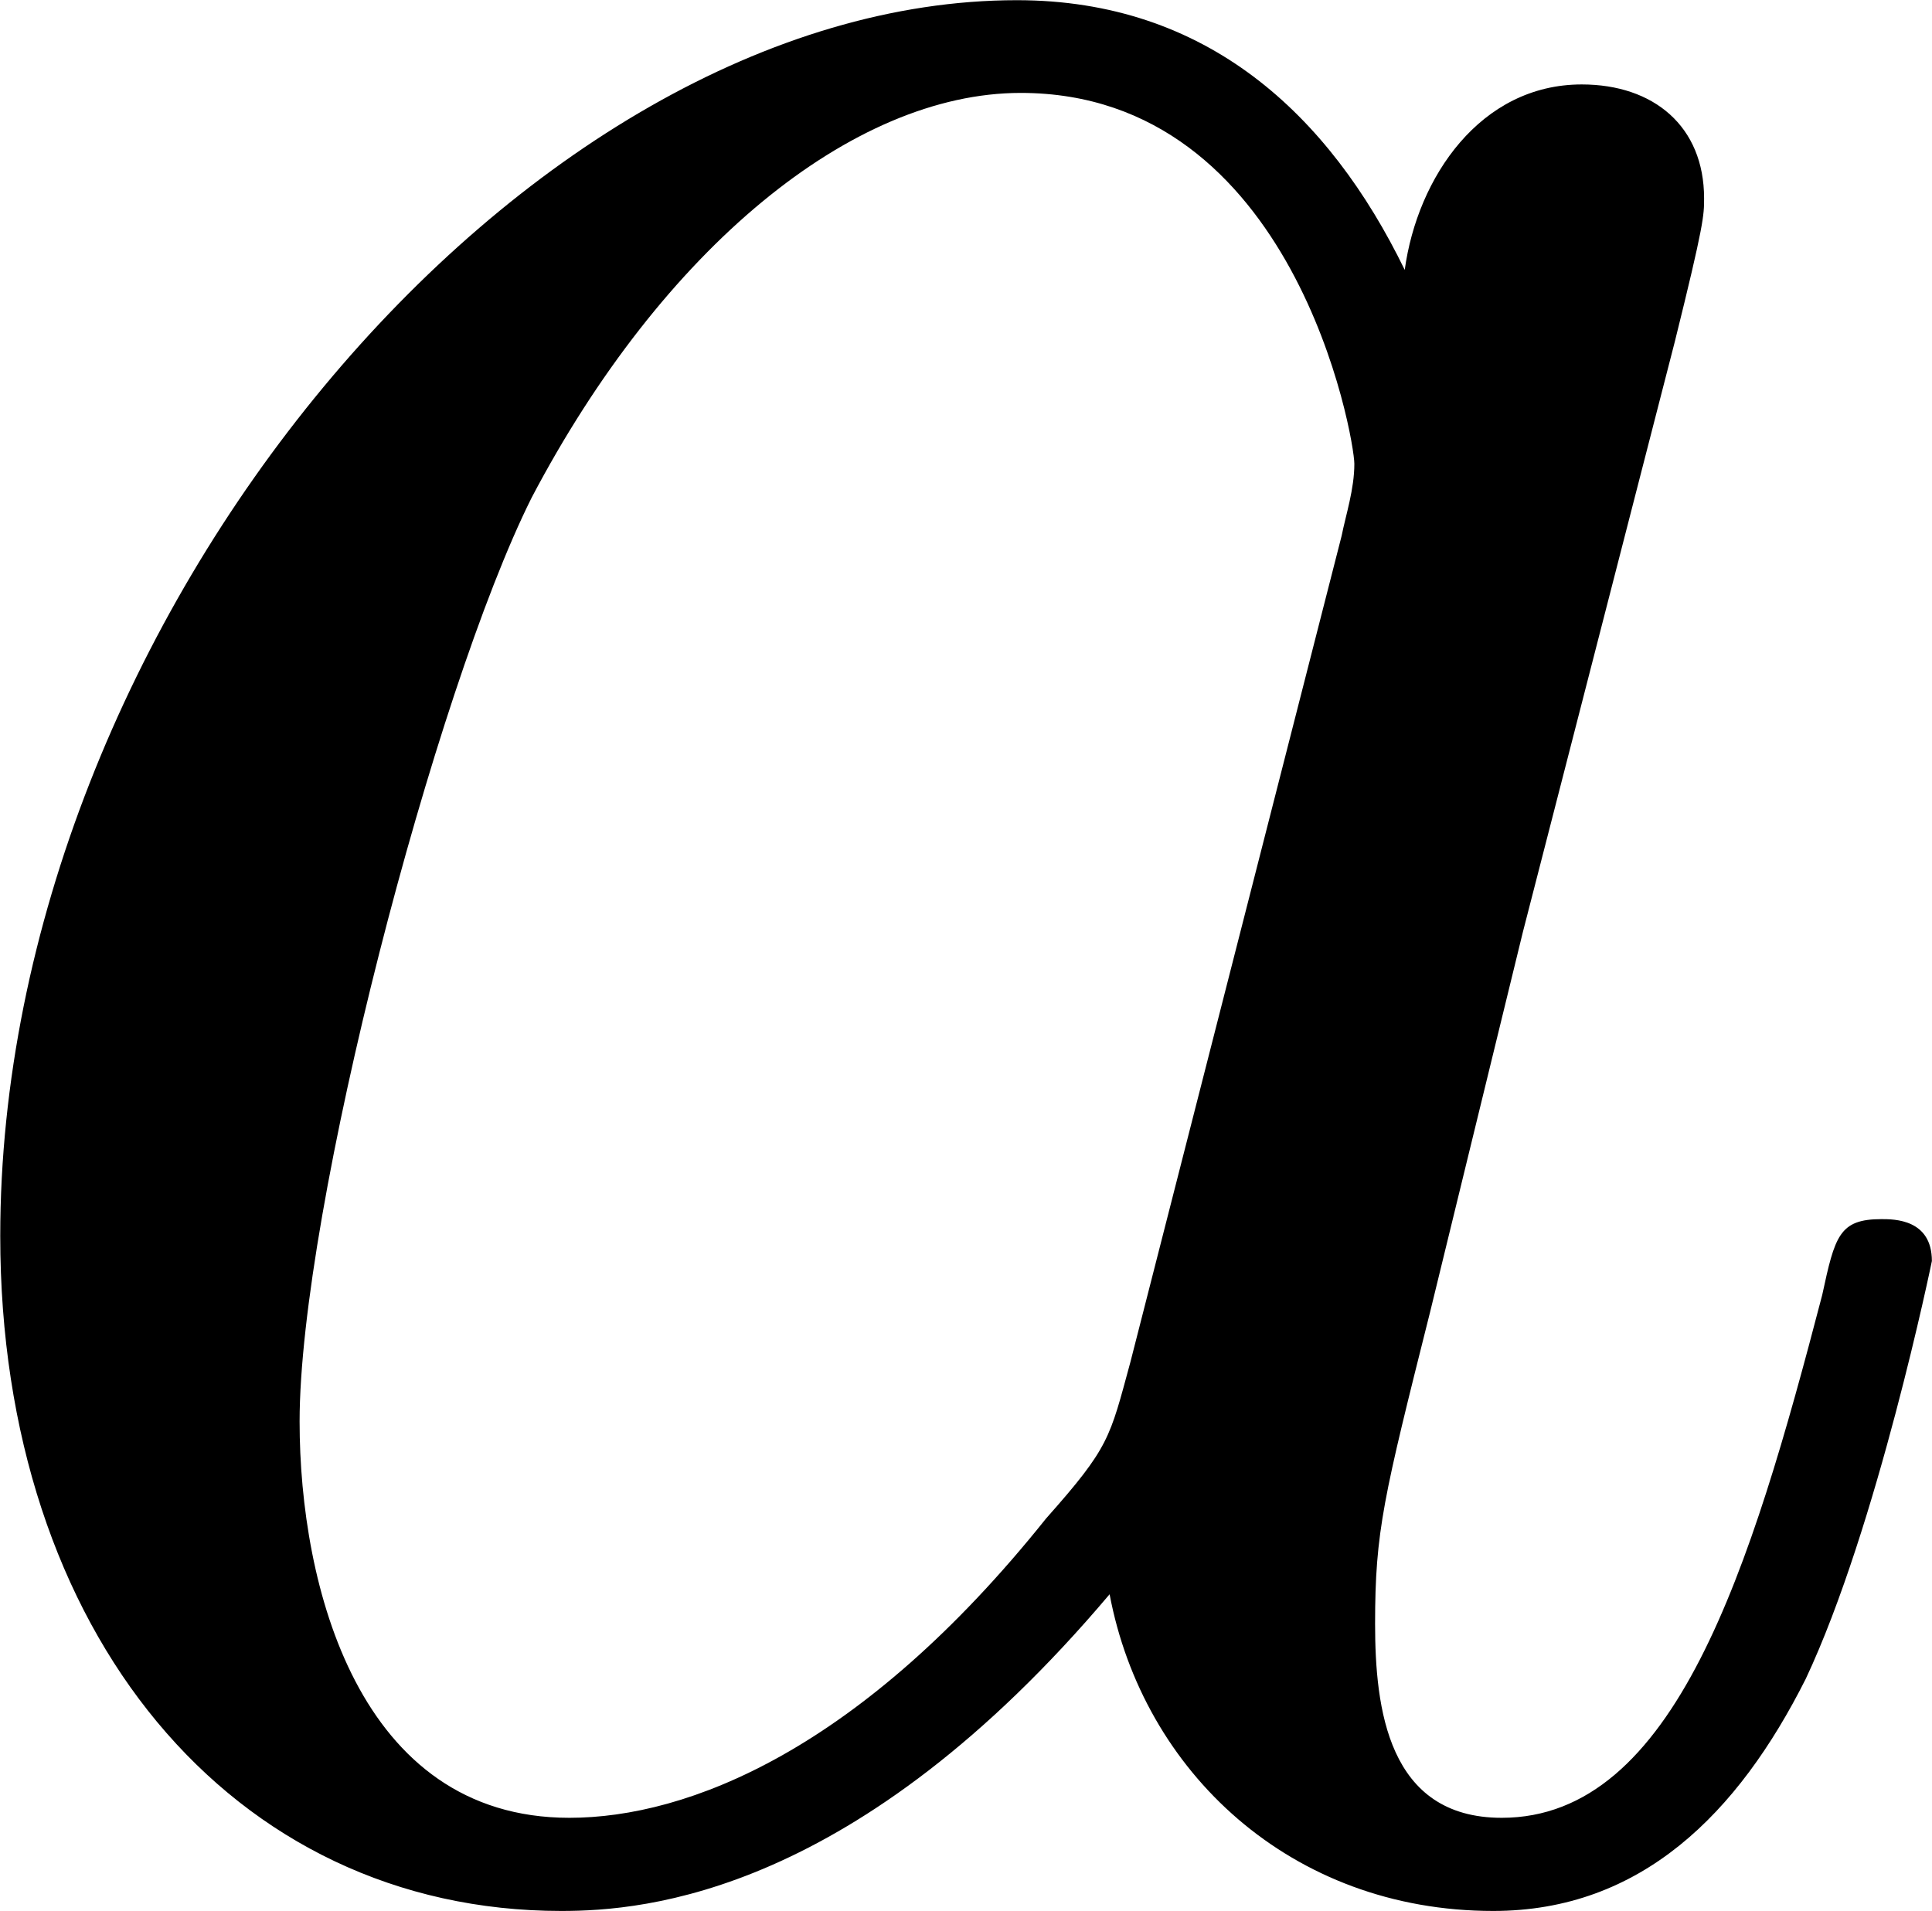
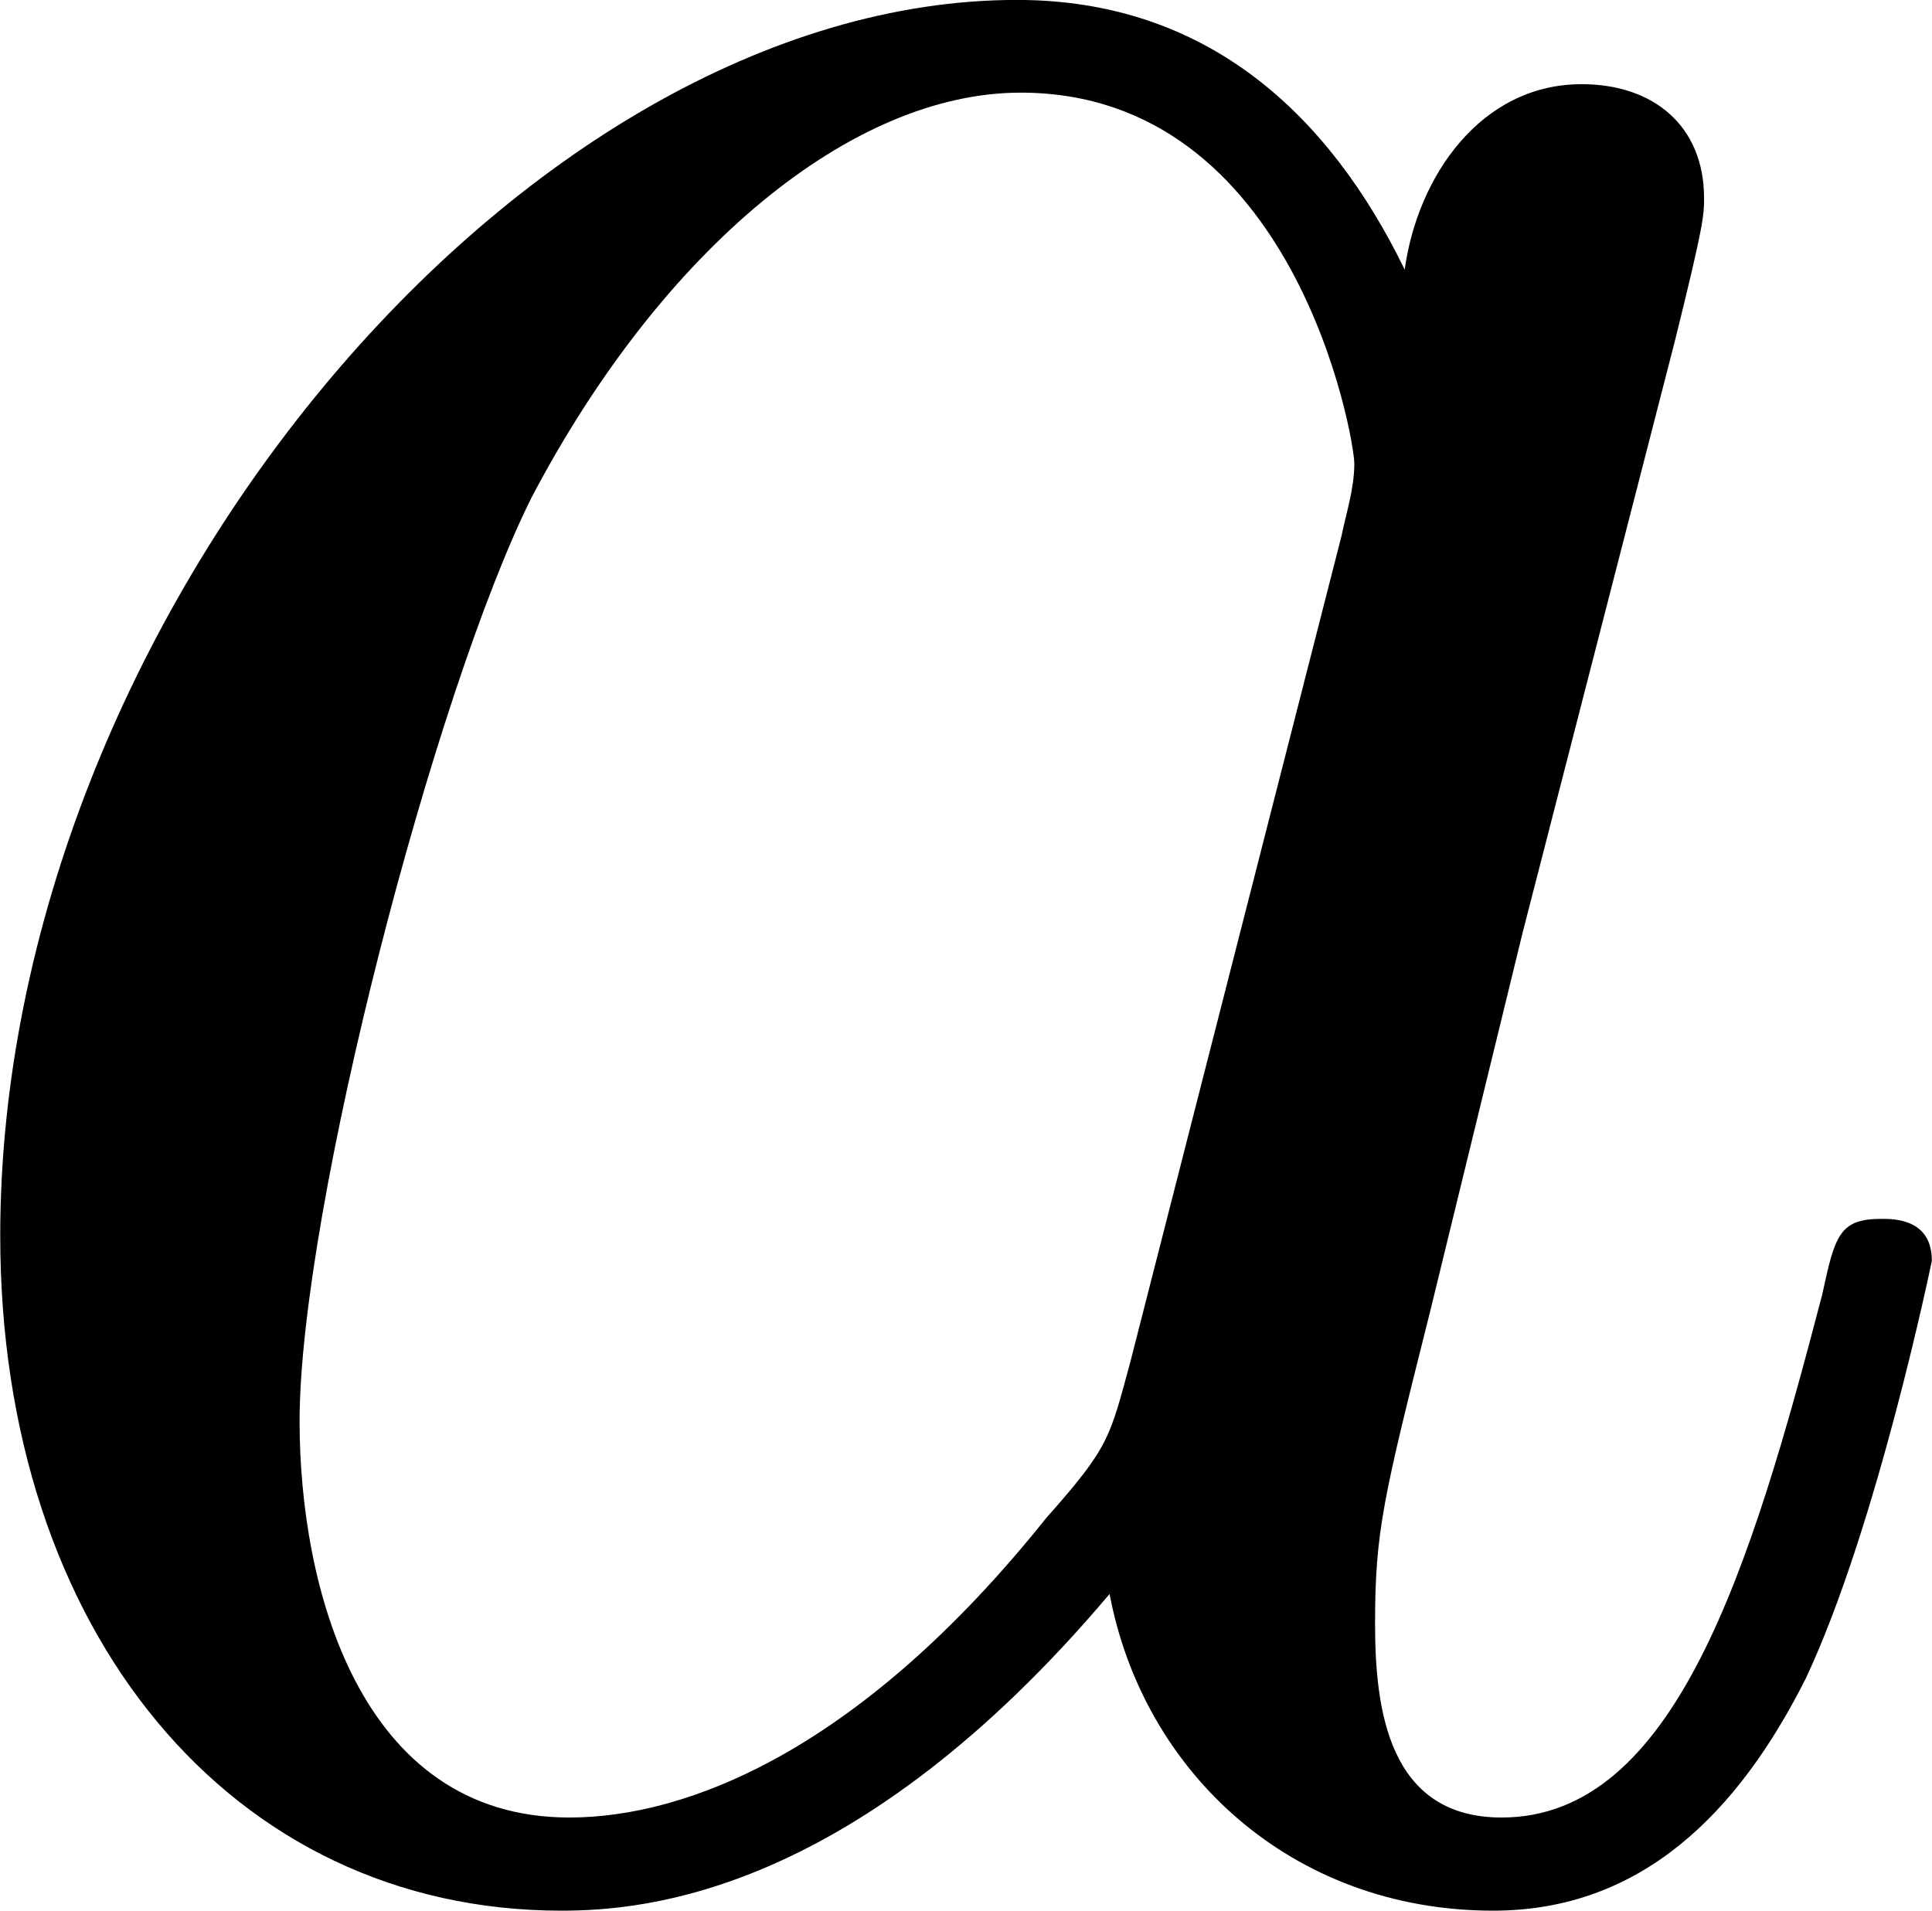
- <svg xmlns="http://www.w3.org/2000/svg" xmlns:xlink="http://www.w3.org/1999/xlink" version="1.1" width="9.419pt" height="9.316pt" viewBox="-29.184 26.713 9.419 9.316">
+ <svg xmlns="http://www.w3.org/2000/svg" xmlns:xlink="http://www.w3.org/1999/xlink" version="1.1" width="5.042pt" height="4.987pt" viewBox="-15.622 14.3 5.042 4.987">
  <defs>
    <path id="g0-1296" d="M4.961-1.425C4.961-1.524 4.872-1.524 4.842-1.524C4.742-1.524 4.732-1.484 4.702-1.345C4.533-.697 4.354-.11 3.945-.11C3.676-.11 3.646-.369 3.646-.568C3.646-.787 3.666-.867 3.776-1.305L3.995-2.202L4.354-3.597C4.423-3.875 4.423-3.895 4.423-3.935C4.423-4.105 4.304-4.204 4.134-4.204C3.895-4.204 3.746-3.985 3.716-3.766C3.537-4.134 3.248-4.403 2.8-4.403C1.634-4.403 .399-2.939 .399-1.484C.399-.548 .946 .11 1.724 .11C1.923 .11 2.421 .07 3.019-.638C3.098-.219 3.447 .11 3.925 .11C4.274 .11 4.503-.12 4.663-.438C4.832-.797 4.961-1.425 4.961-1.425ZM3.597-3.308C3.597-3.248 3.577-3.188 3.567-3.138L3.068-1.186C3.019-1.006 3.019-.986 2.869-.817C2.431-.269 2.022-.11 1.743-.11C1.245-.11 1.106-.658 1.106-1.046C1.106-1.544 1.425-2.77 1.654-3.228C1.963-3.816 2.411-4.184 2.809-4.184C3.457-4.184 3.597-3.367 3.597-3.308Z" />
  </defs>
-   <g id="page1" transform="matrix(2.064286 0 0 2.064286 0 0)">
+   <g id="page1" transform="matrix(1.105 0 0 1.105 0 0)">
    <use x="-14.536" y="17.344" xlink:href="#g0-1296" />
  </g>
</svg>
